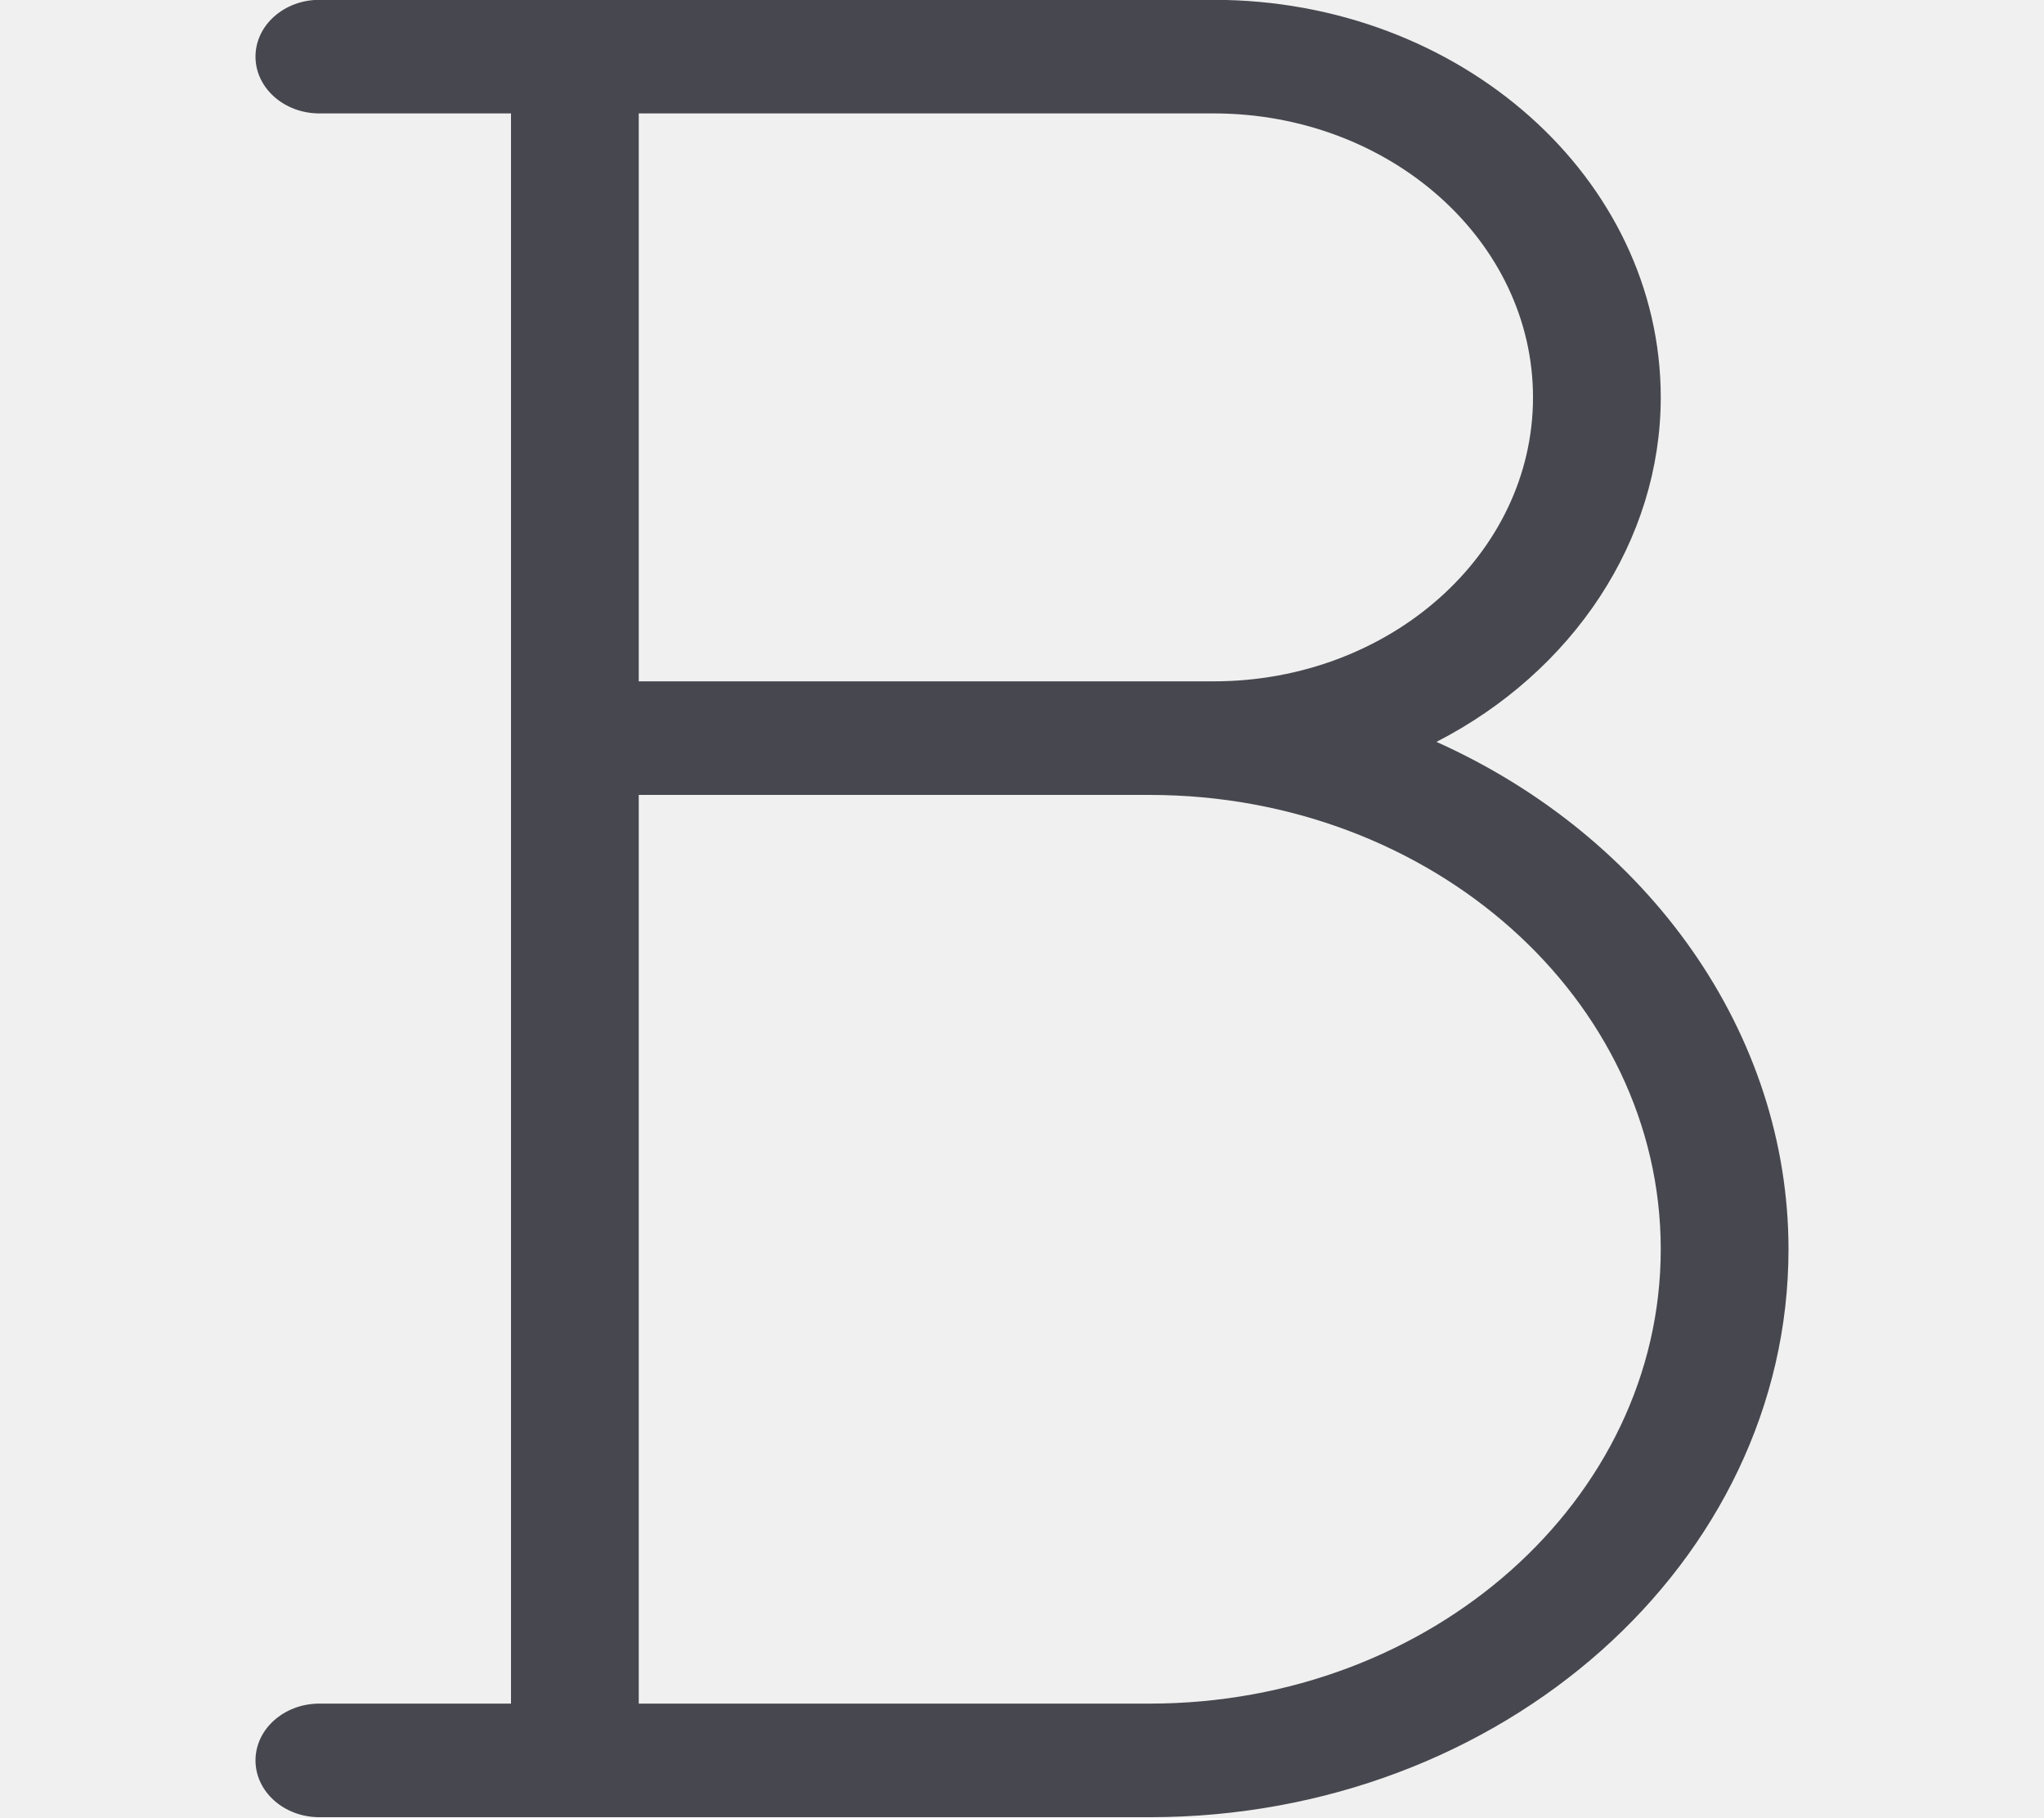
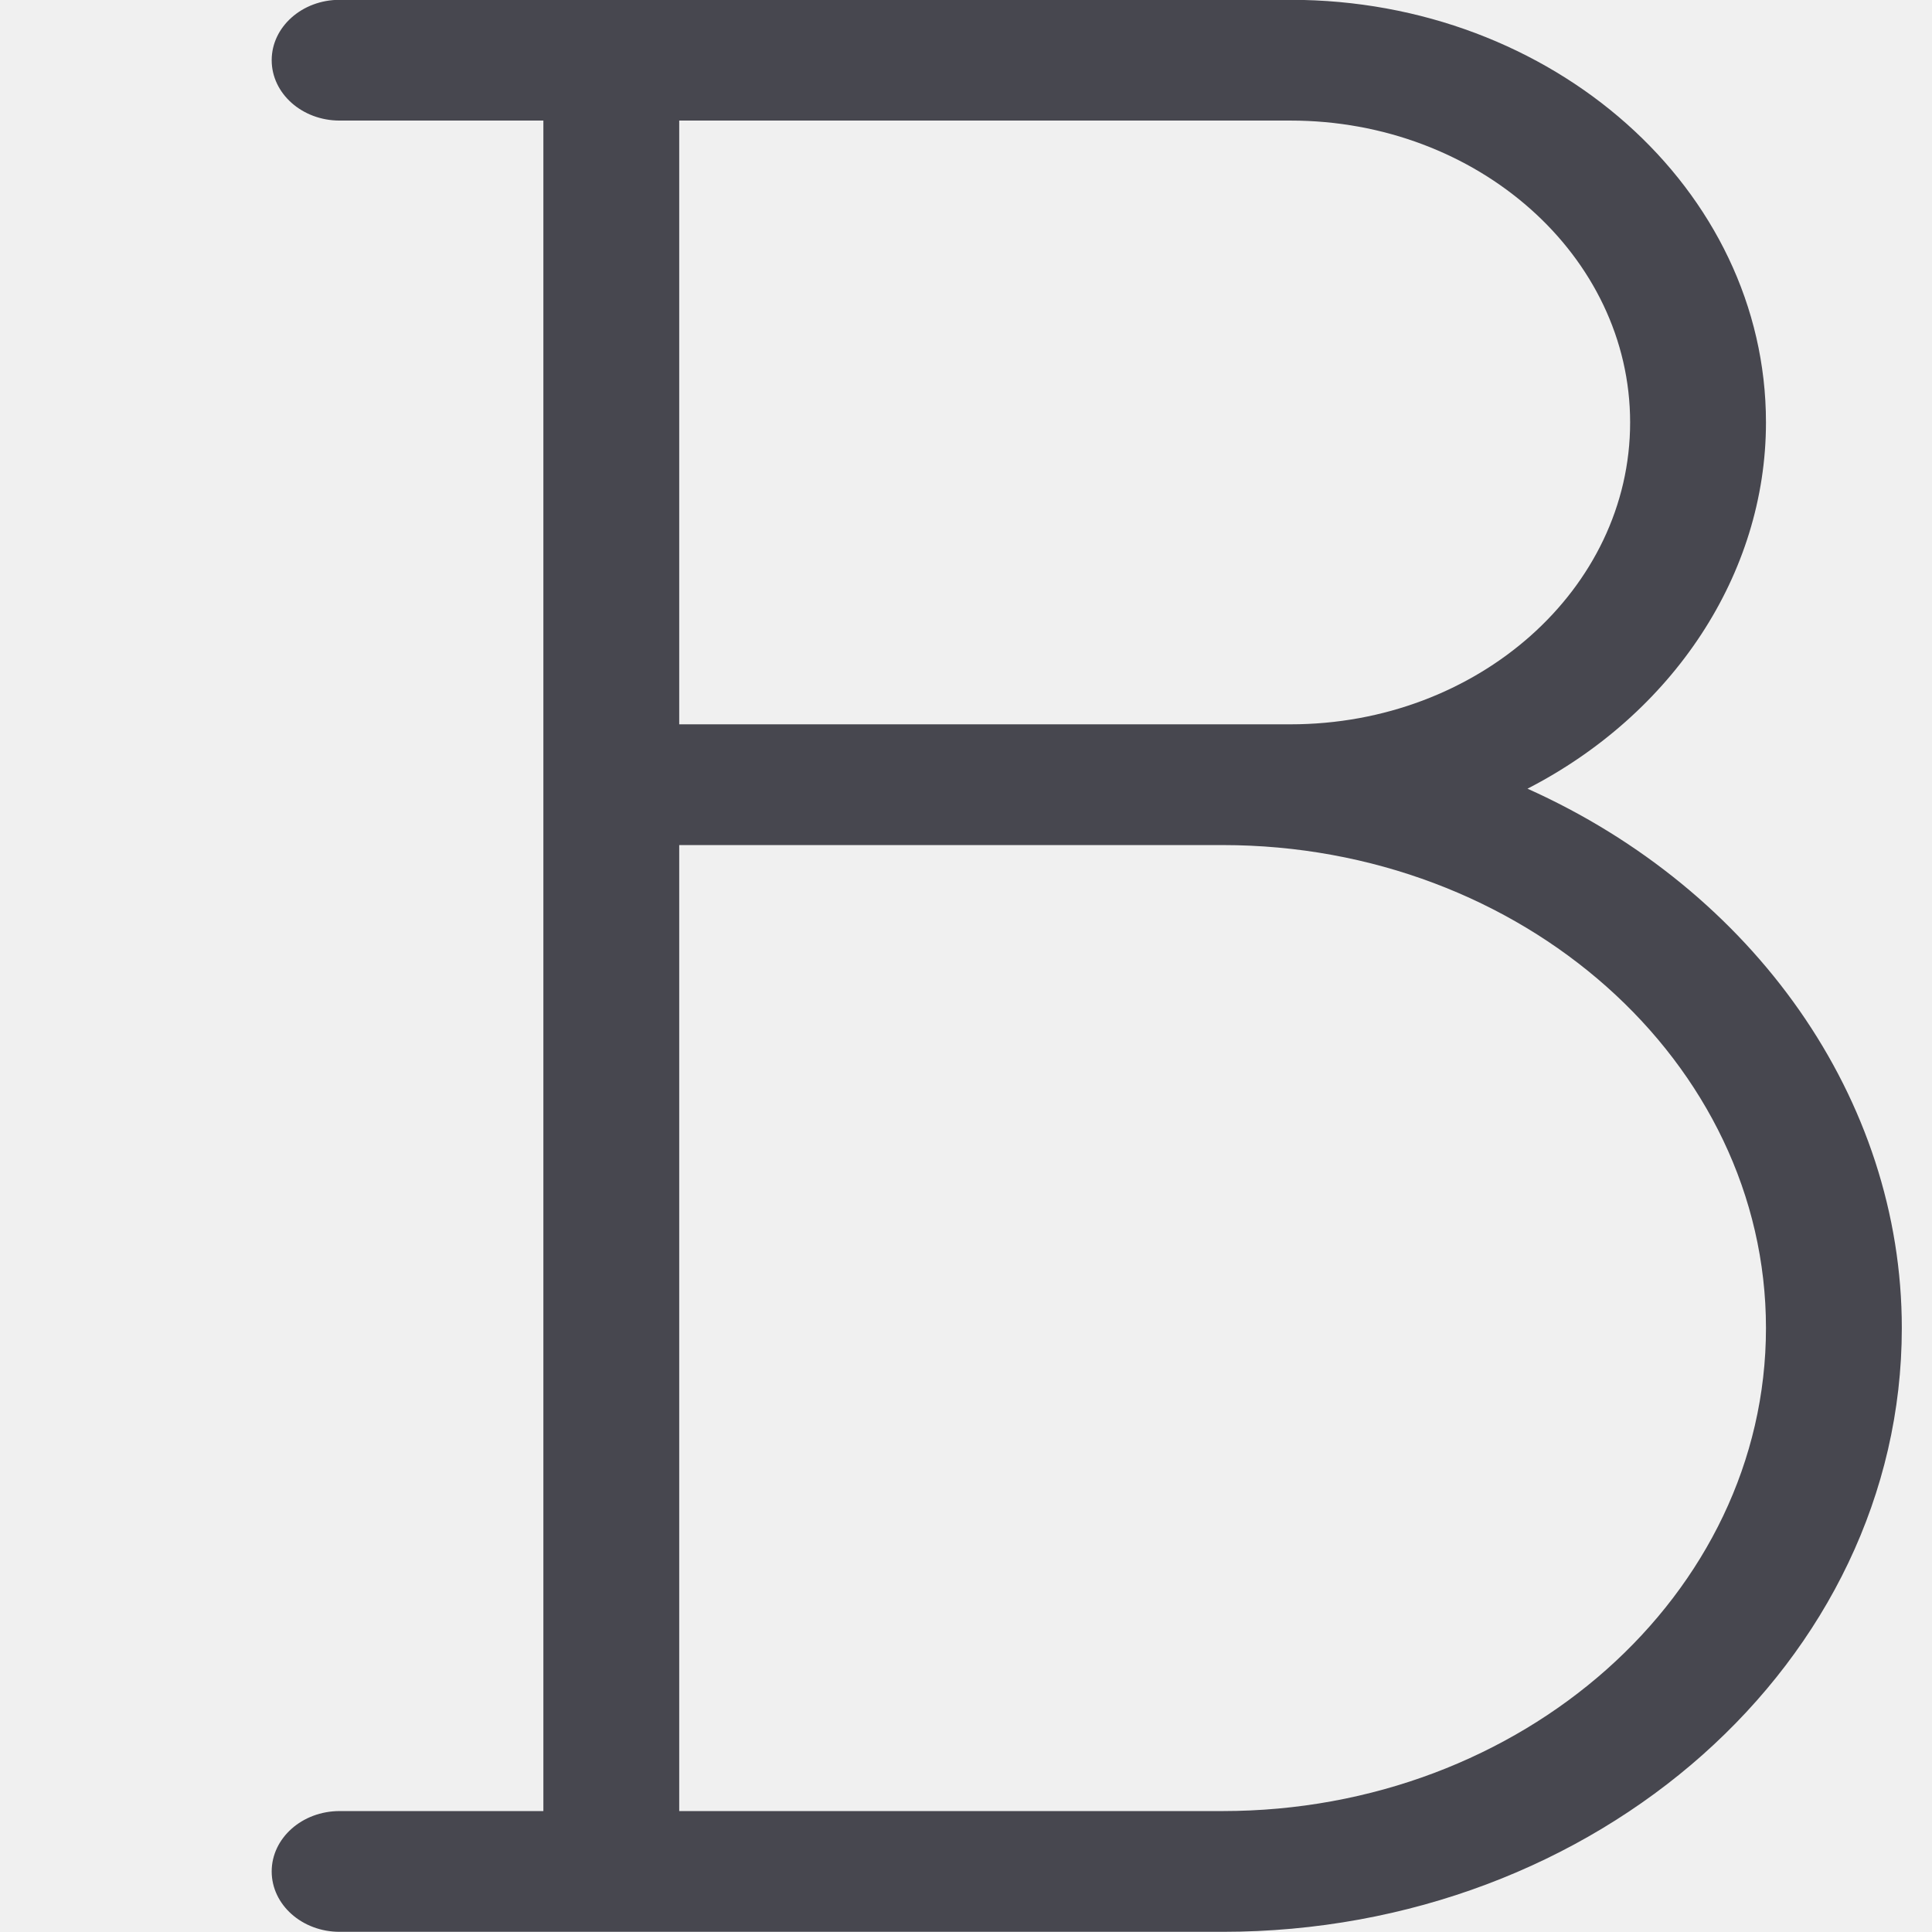
- <svg xmlns="http://www.w3.org/2000/svg" width="36" height="32" fill="none" viewBox="0 0 36 32">
+ <svg xmlns="http://www.w3.org/2000/svg" width="32" height="32" fill="none" viewBox="0 0 32 32">
  <g clip-path="url(#a)">
    <path fill="#47474F" d="M5.625 31.997c-.621 0-1.125-.448-1.125-1s.504-1 1.125-1H9v-28H5.625c-.621 0-1.125-.448-1.125-1s.504-1 1.125-1h15.75c4.343 0 7.875 3.14 7.875 7 0 2.514-1.545 4.83-3.95 6.066 3.755 1.685 6.2 5.146 6.2 8.934 0 5.514-5.047 10-11.25 10H5.625Zm14.625-2c4.962 0 9-3.589 9-8 0-4.41-4.038-8-9-8h-9v16h9Zm1.125-18c3.102 0 5.625-2.242 5.625-5 0-2.757-2.523-5-5.625-5H11.25v10h10.125Z" />
  </g>
  <defs>
    <clipPath id="a">
      <path fill="#fff" d="M0 0h36v32H0z" />
    </clipPath>
  </defs>
</svg>
